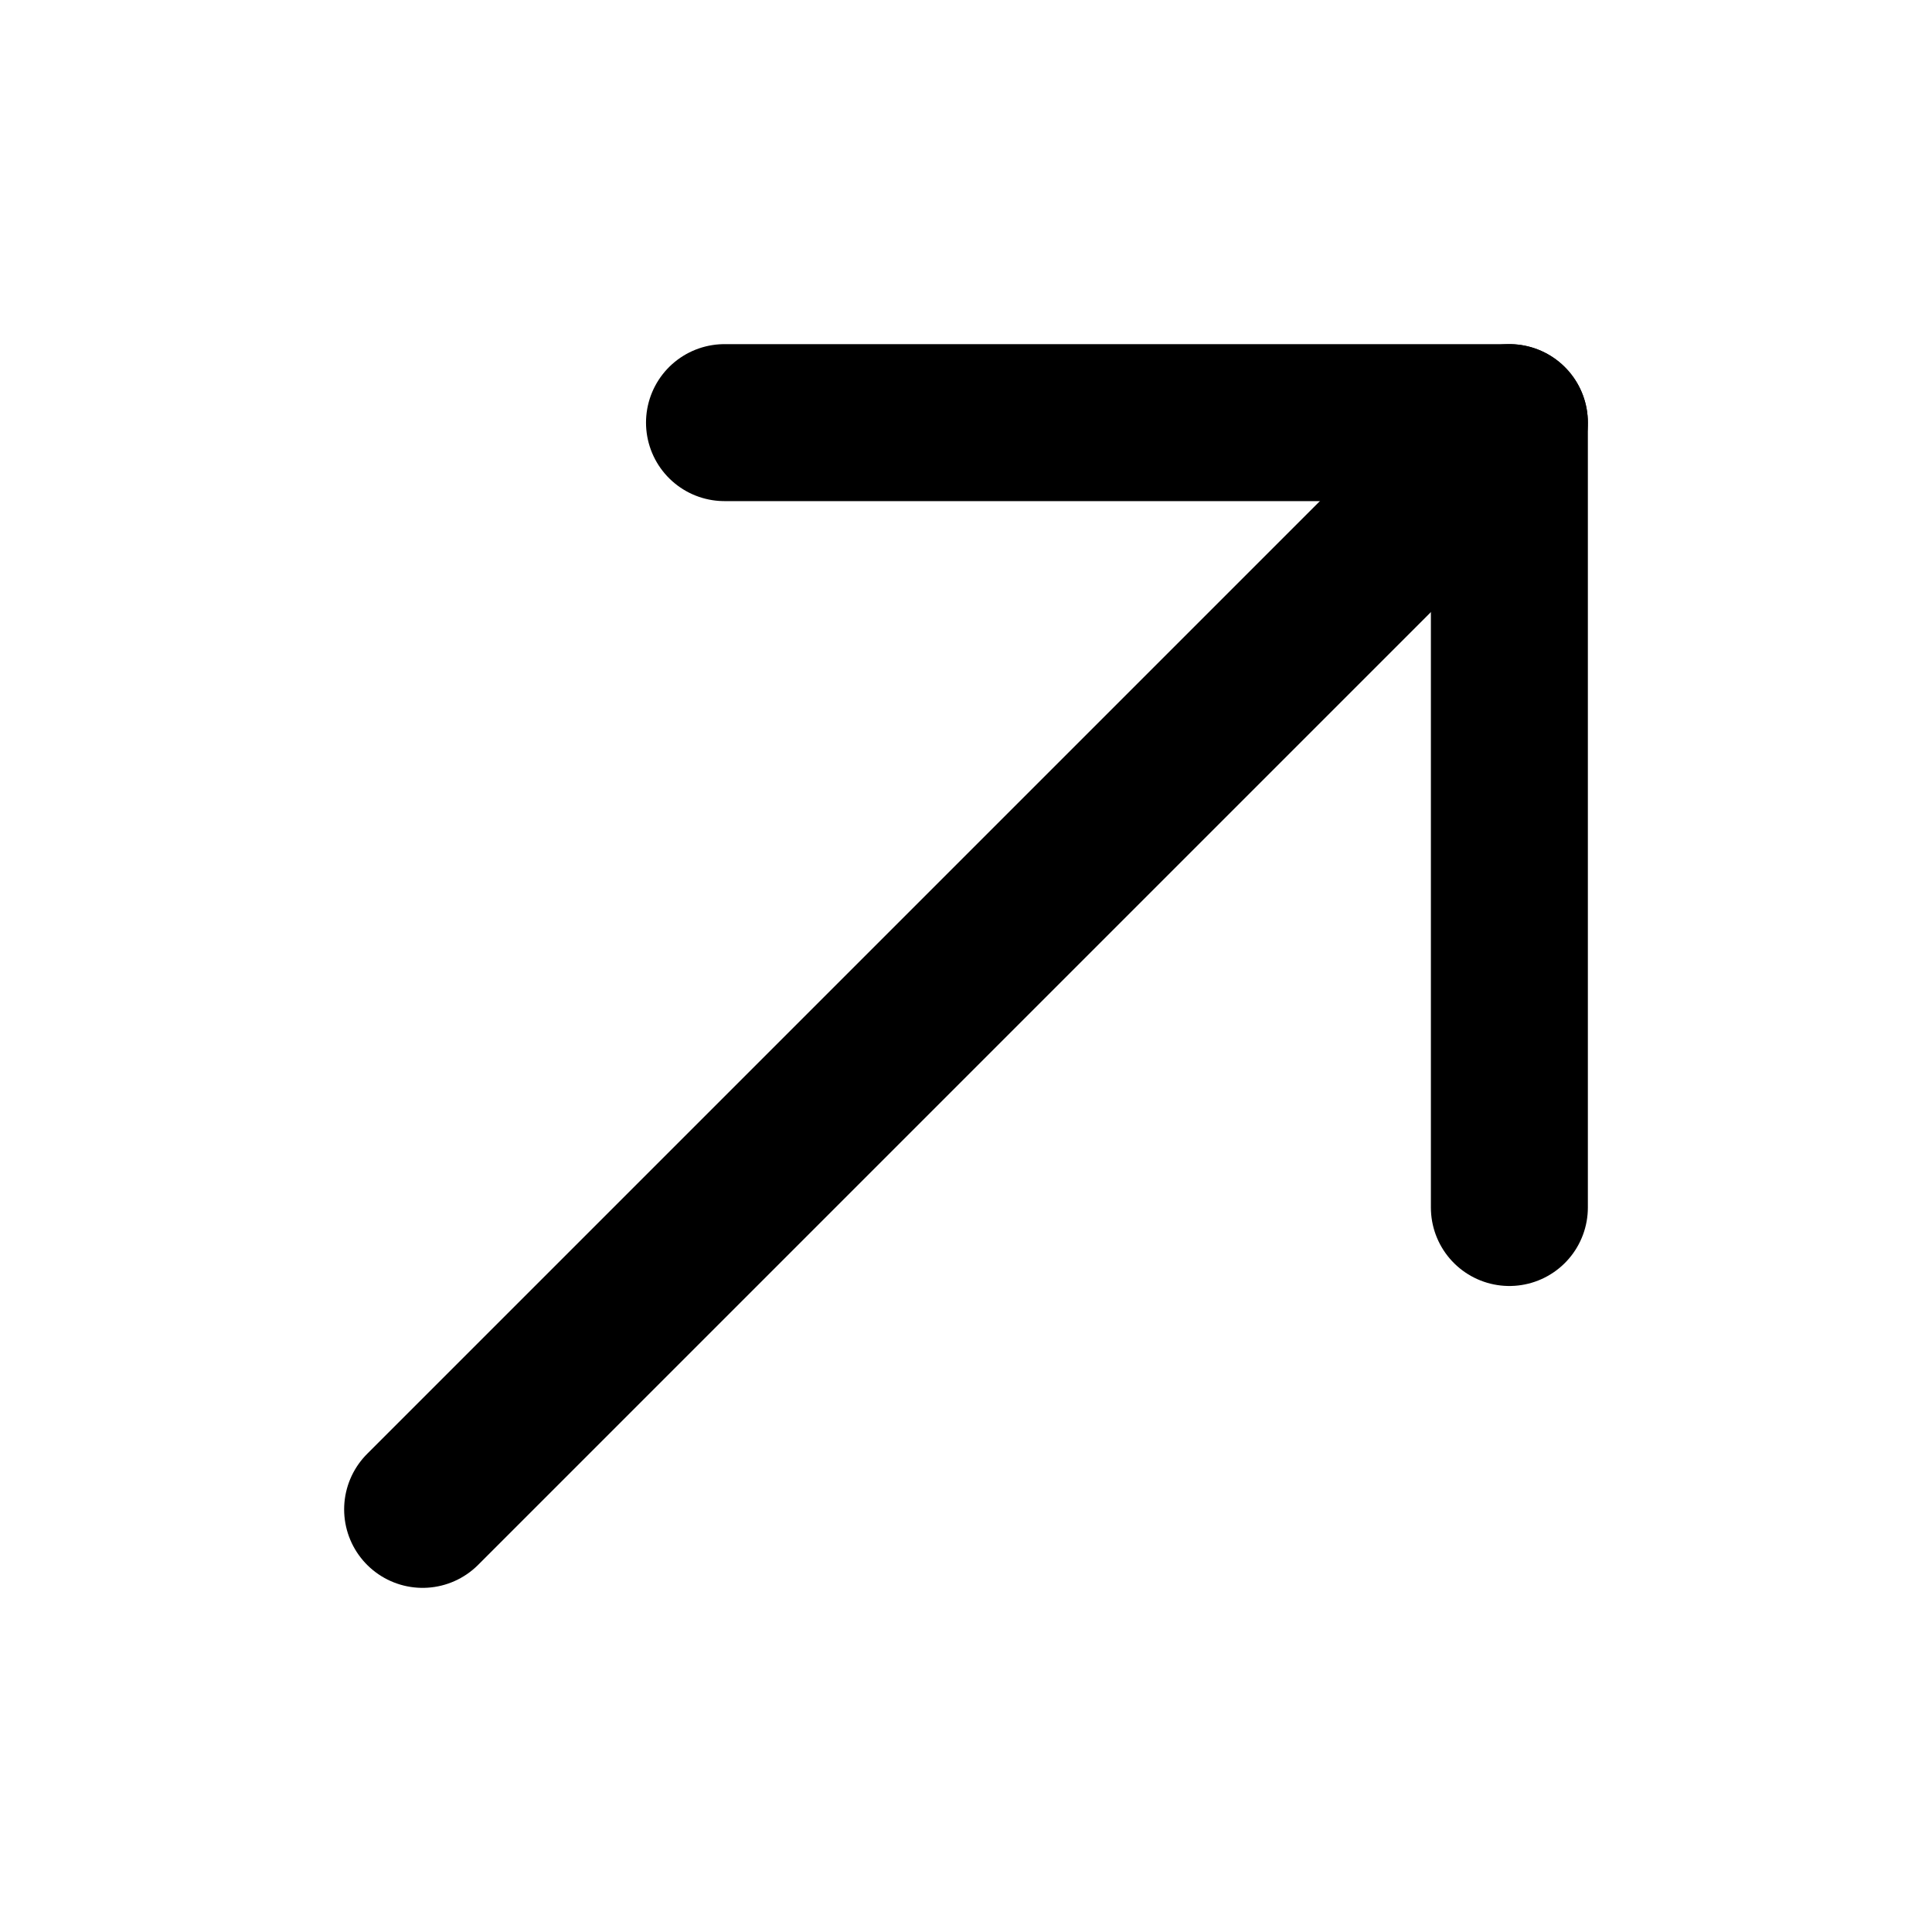
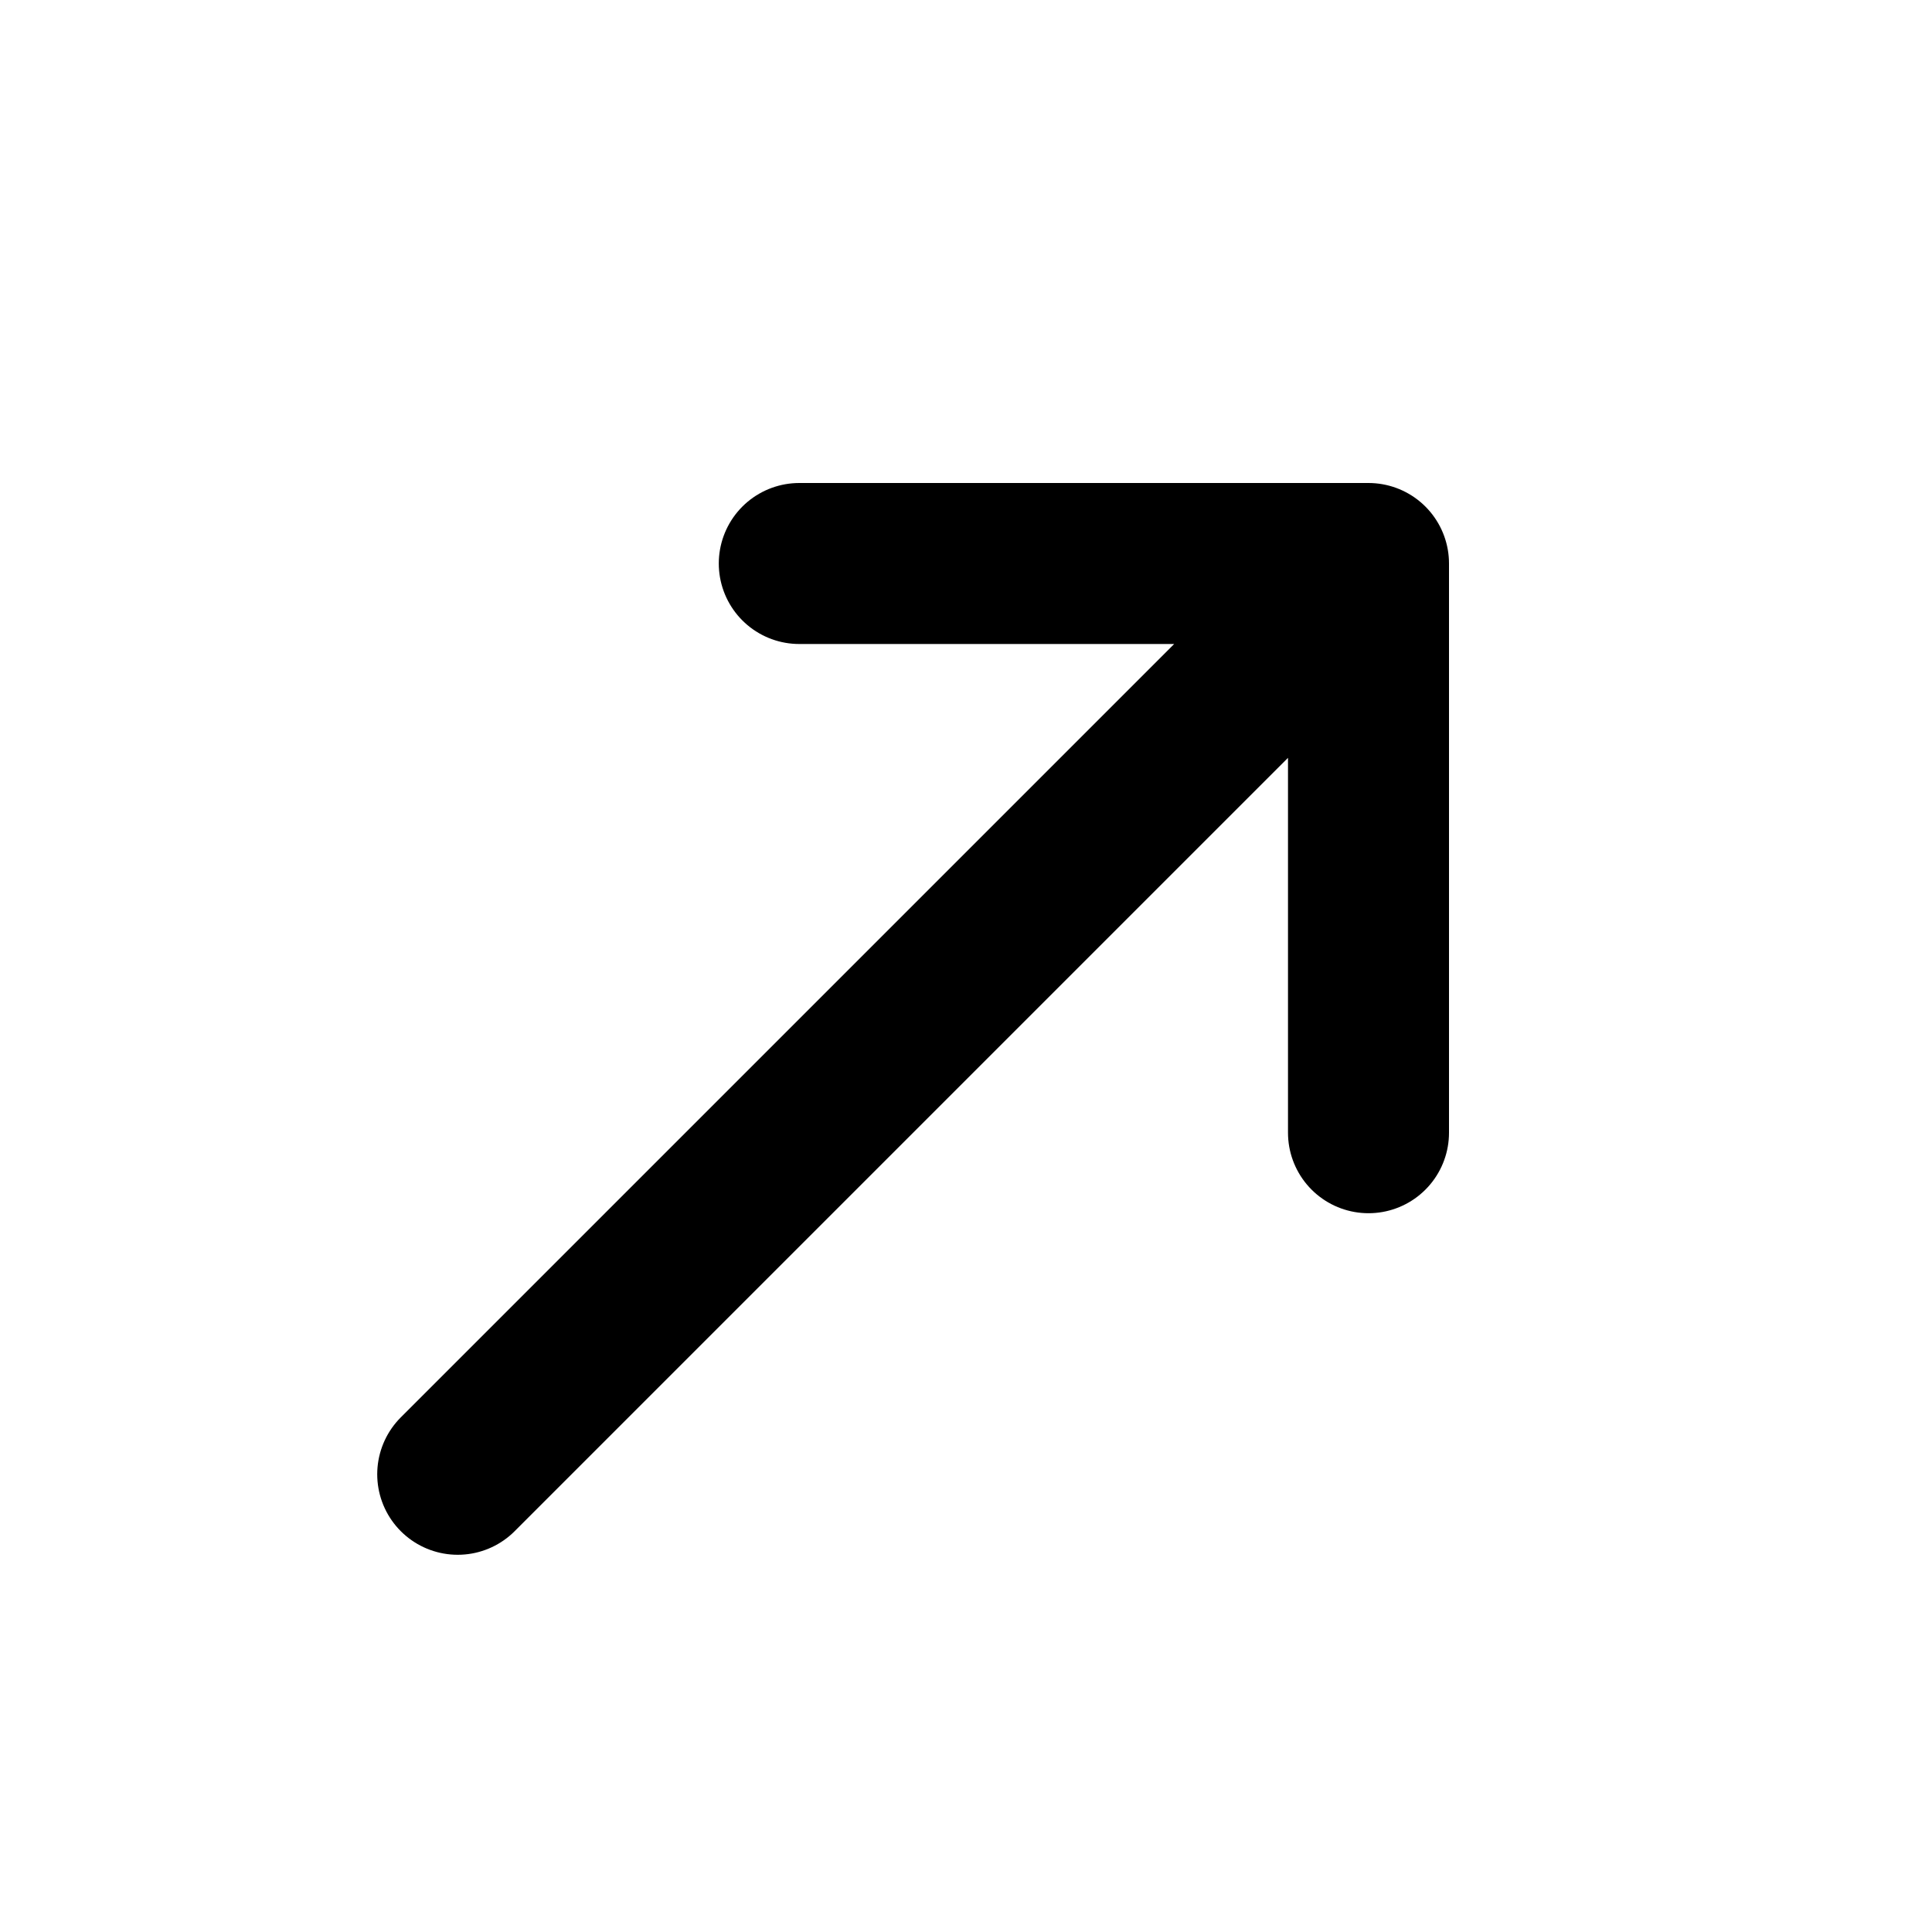
- <svg xmlns="http://www.w3.org/2000/svg" width="16" height="16" viewBox="0 0 16 16" fill="none" stroke="currentColor" stroke-width="1.3" stroke-linecap="round" stroke-linejoin="round" color="#000000">
-   <g>
-     <line x1="3.5" y1="12.5" x2="12.5" y2="3.5" />
-     <path d="M6 3.5 L12.5 3.5 L12.5 10" />
-   </g>
+ <svg xmlns="http://www.w3.org/2000/svg" color="#000000" viewBox="0 0 24 24" width="24" height="24" fill="none">
+   <path d="M5.686 18.314L17 7M9.929 7L17 7L17 14.071" fill="none" stroke="currentColor" stroke-width="2" stroke-linecap="round" stroke-linejoin="round" />
</svg>
